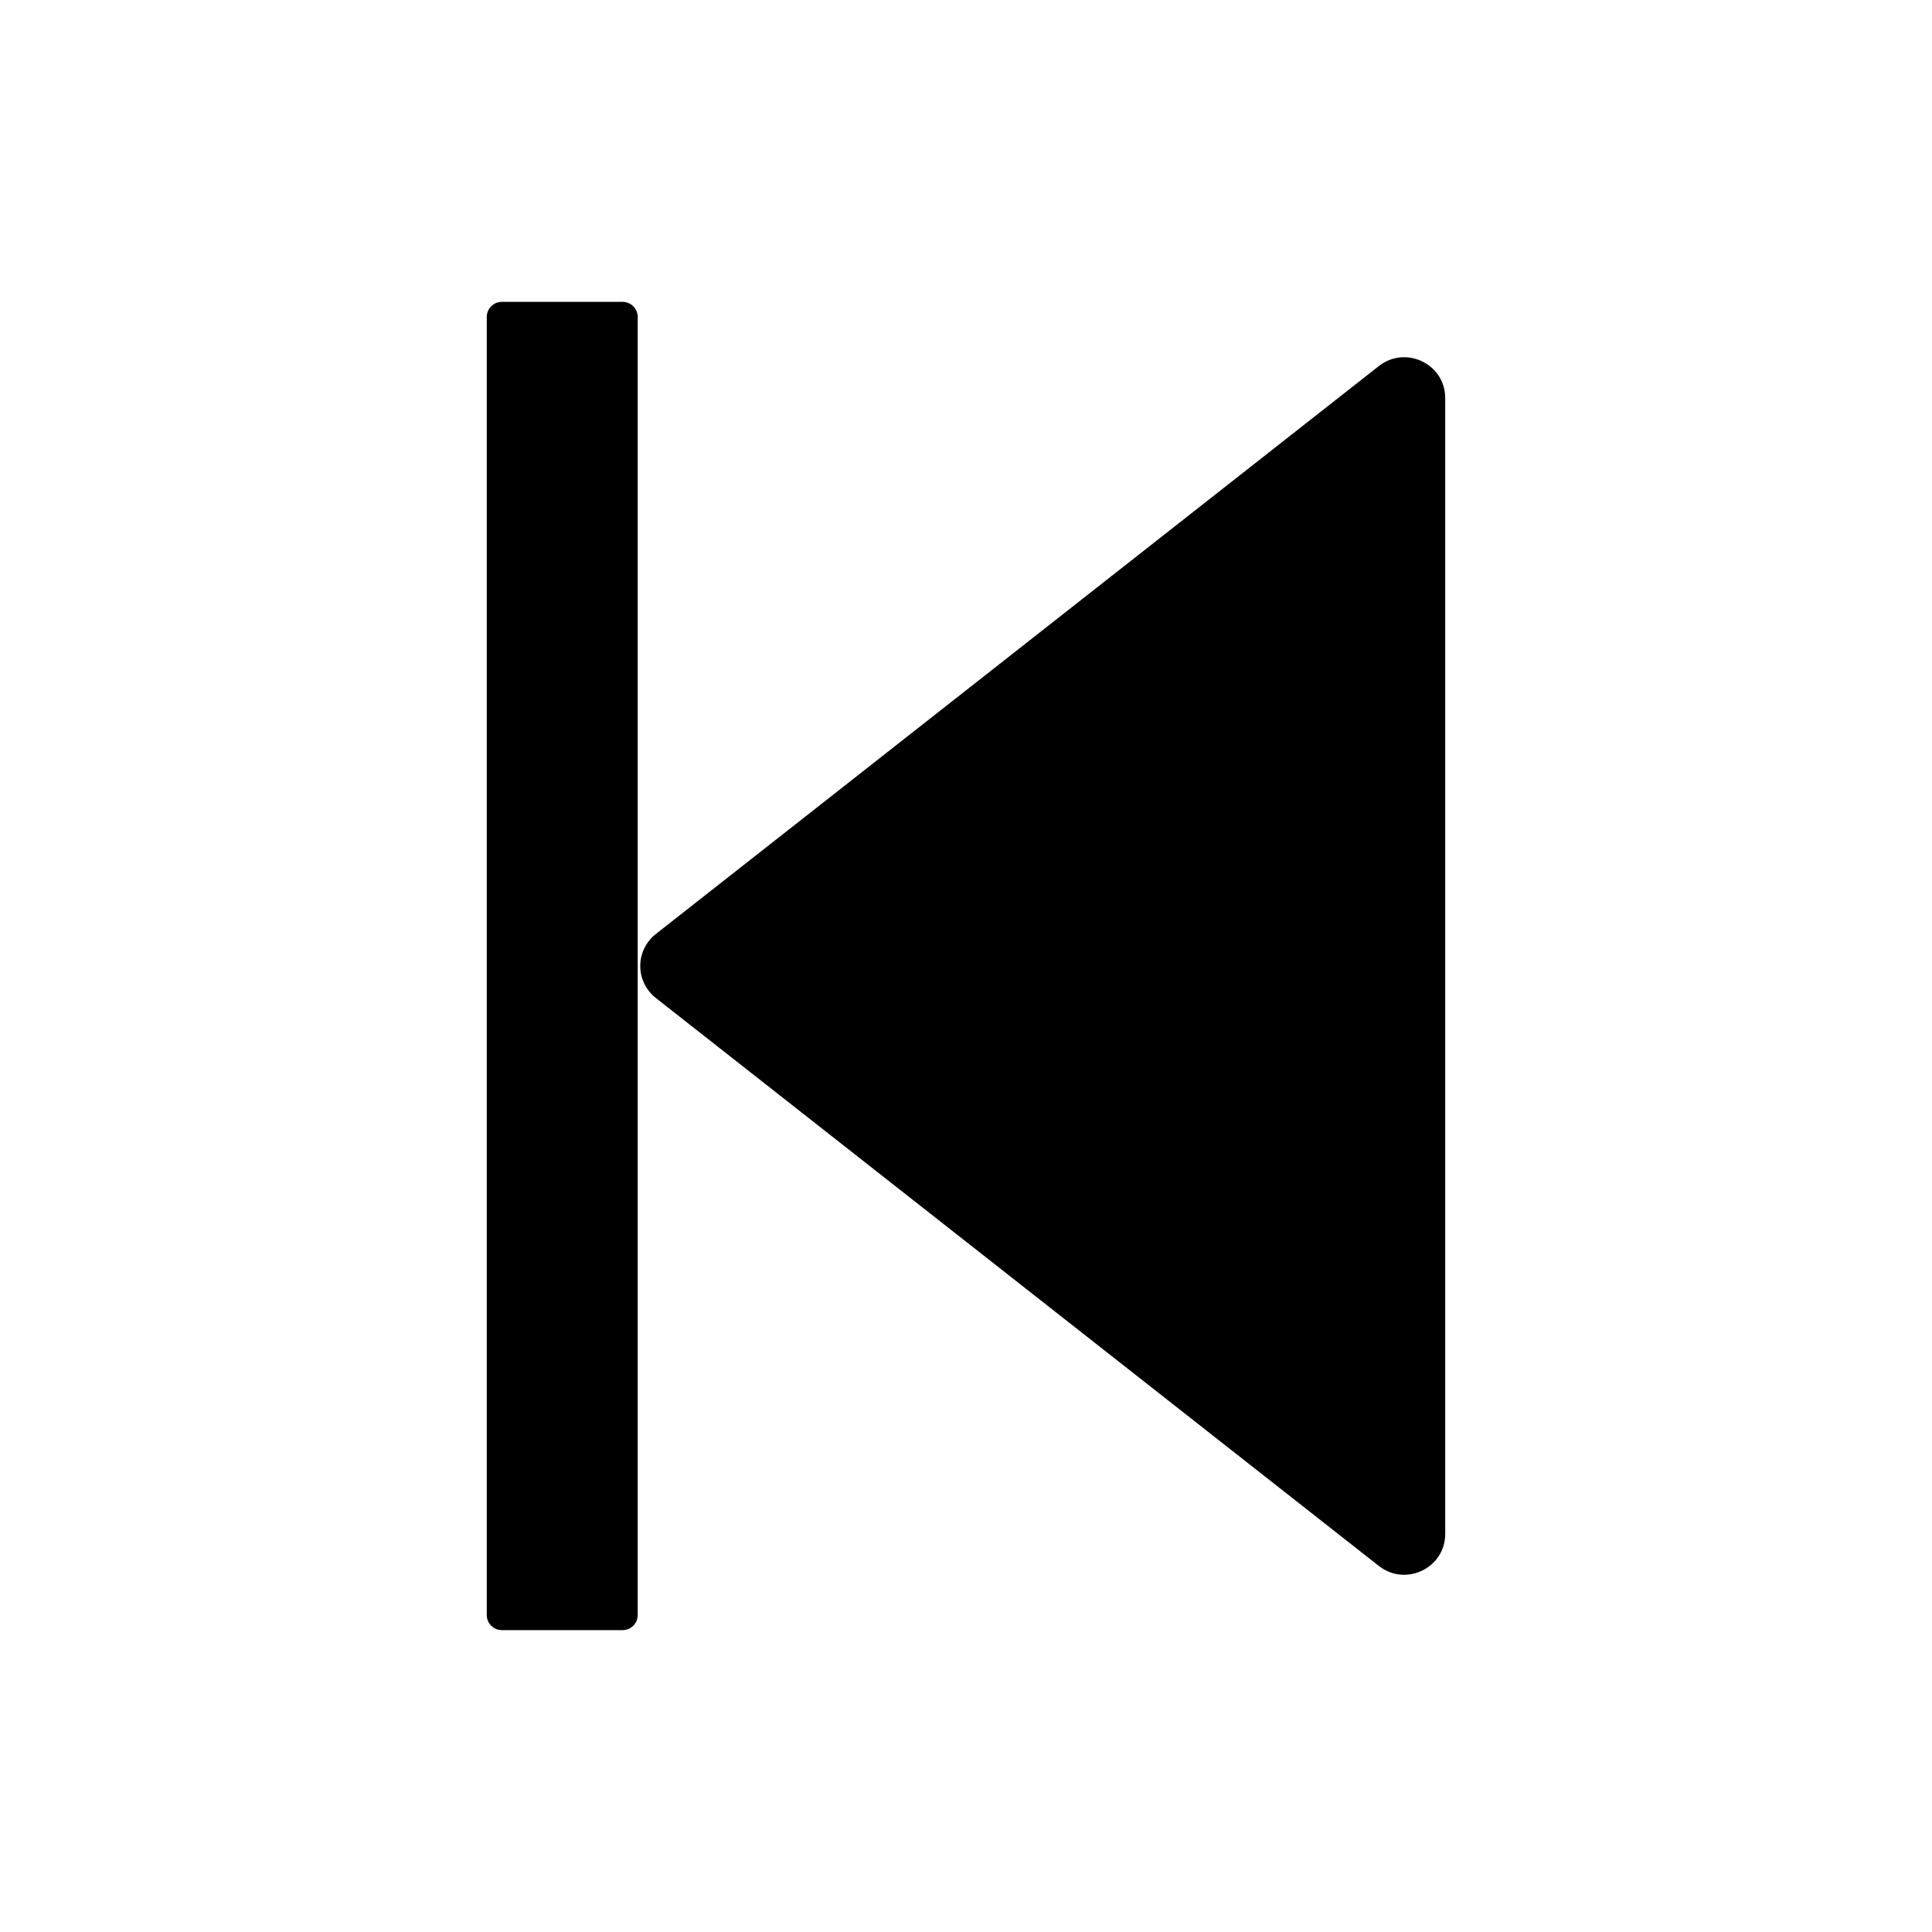
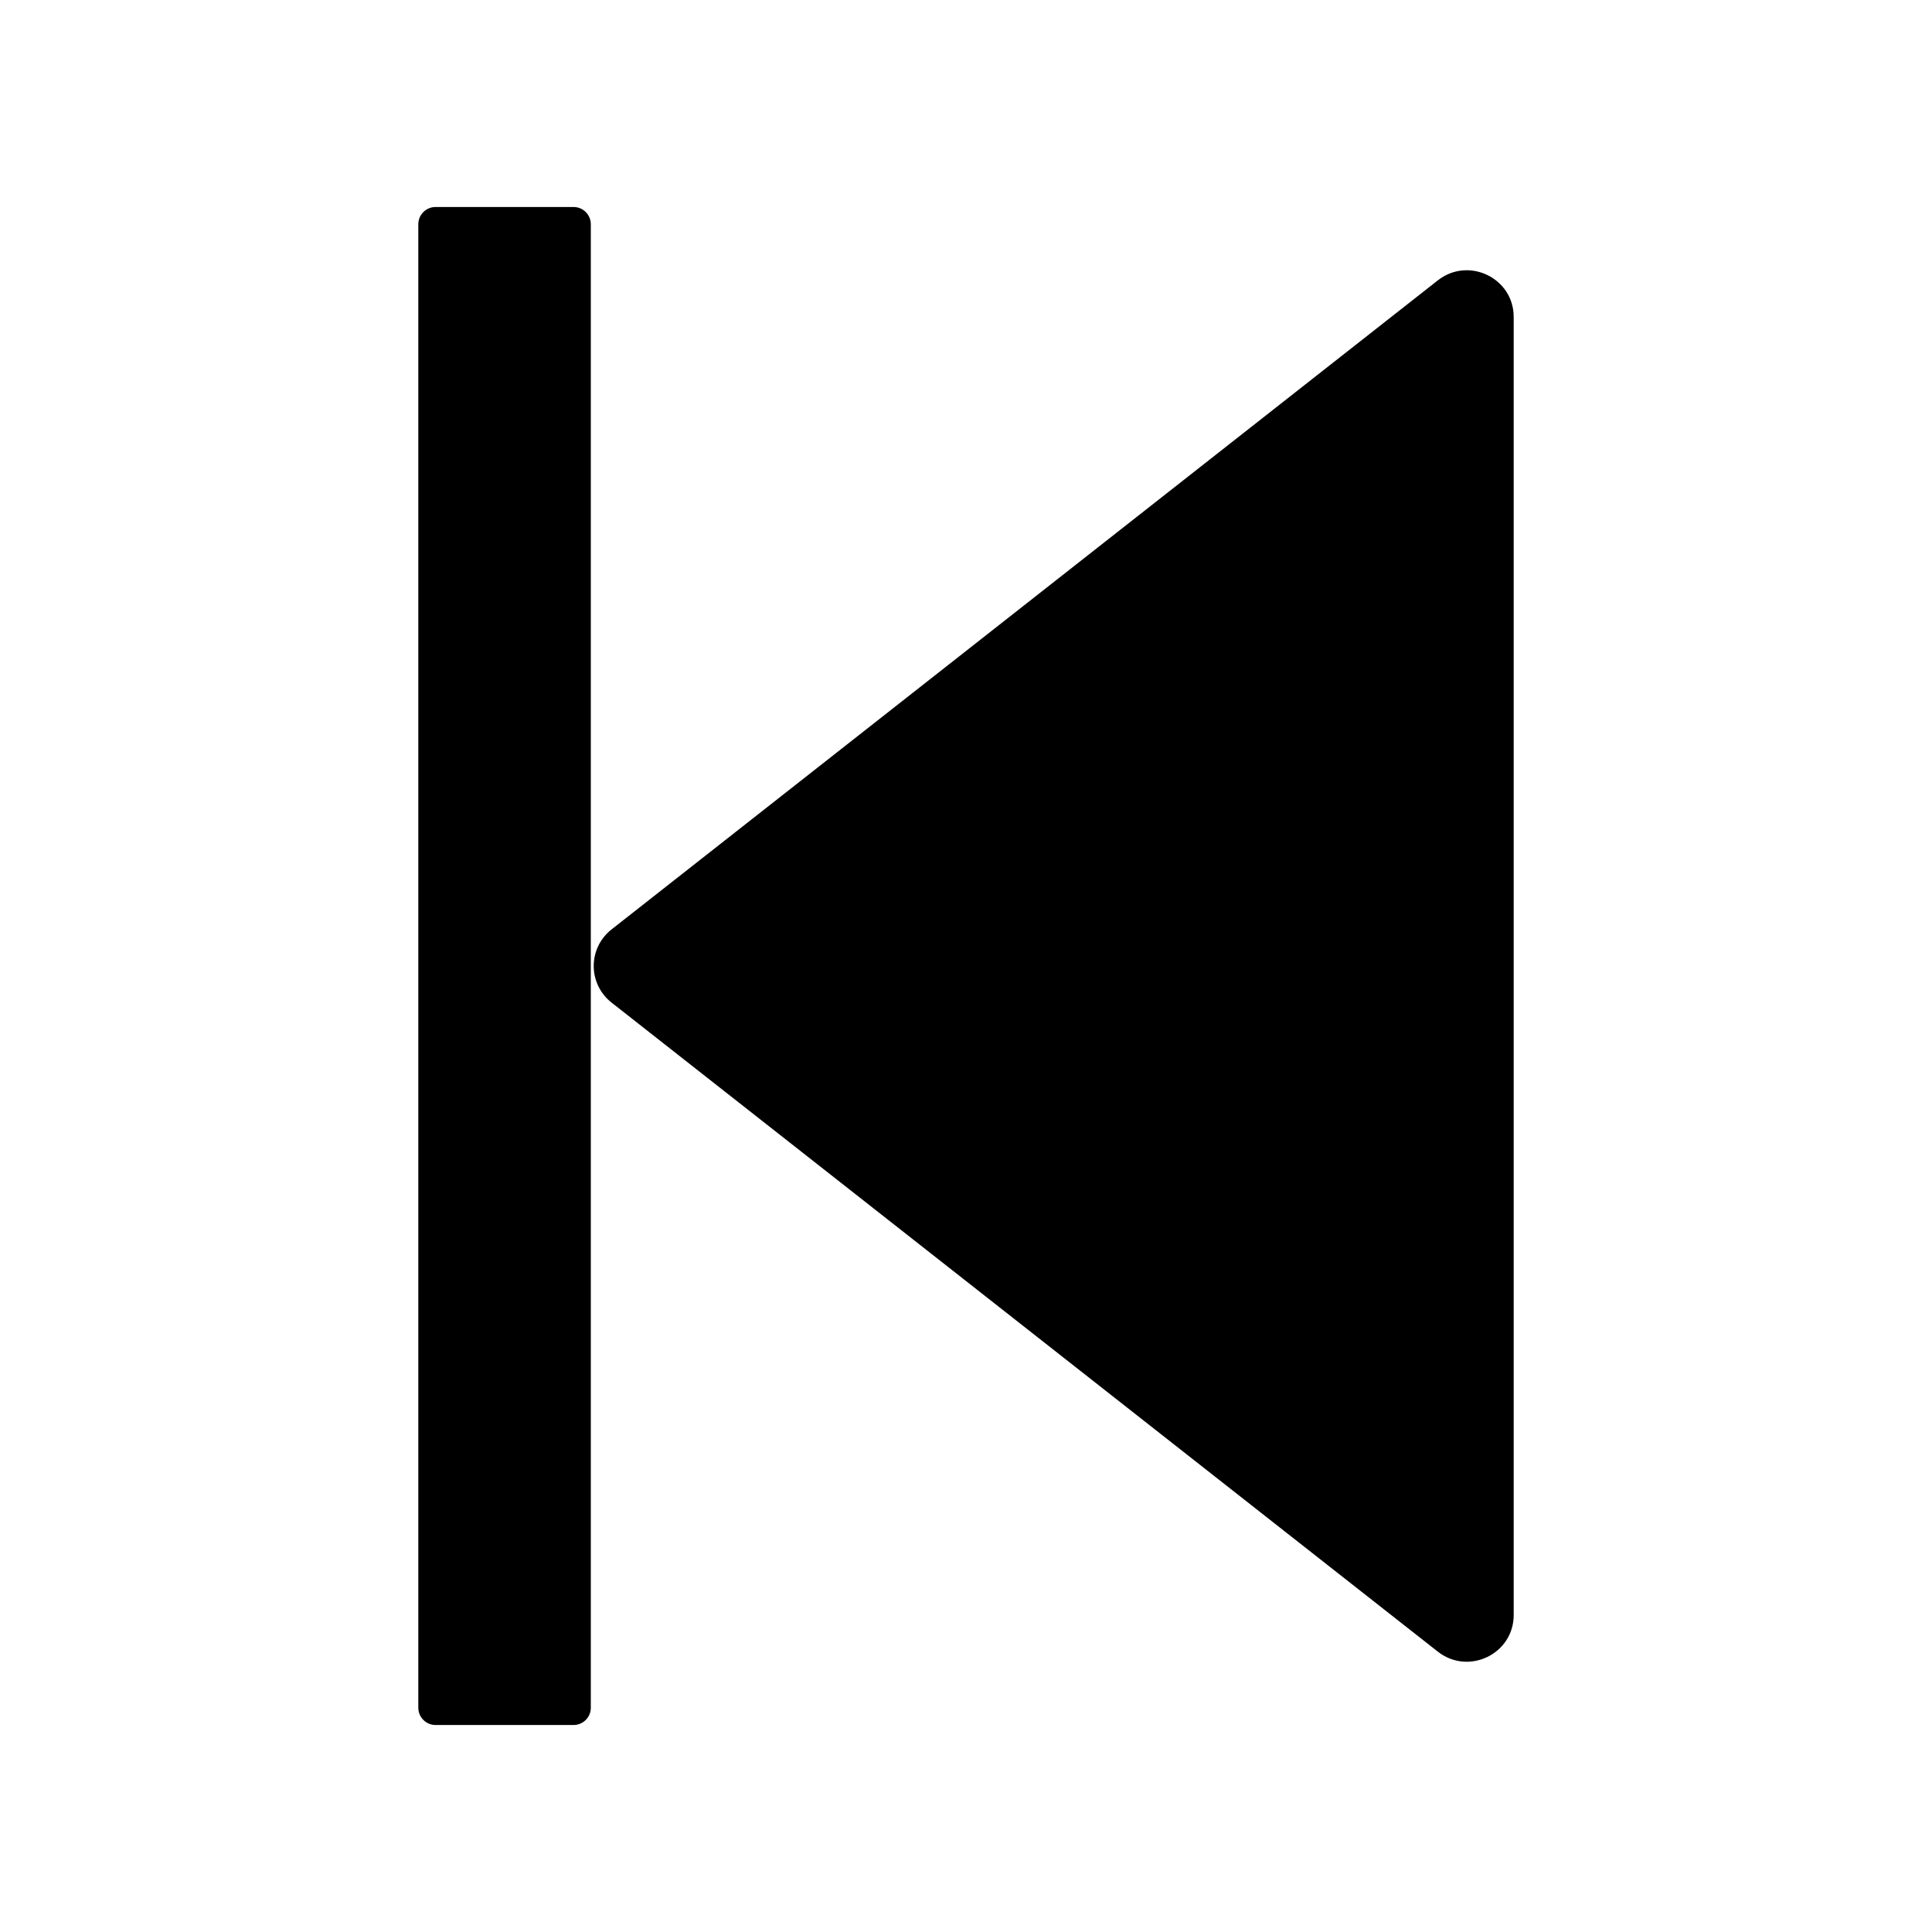
- <svg xmlns="http://www.w3.org/2000/svg" viewBox="0 0 1024 1024" focusable="false">
+ <svg xmlns="http://www.w3.org/2000/svg" viewBox="64 64 896 896" focusable="false">
  <path d="M347.6 528.95l383.2 301.02c14.25 11.2 35.2 1.1 35.2-16.95V210.97c0-18.05-20.95-28.14-35.2-16.94L347.6 495.05a21.53 21.53 0 000 33.9M330 864h-64a8 8 0 01-8-8V168a8 8 0 018-8h64a8 8 0 018 8v688a8 8 0 01-8 8" />
</svg>
